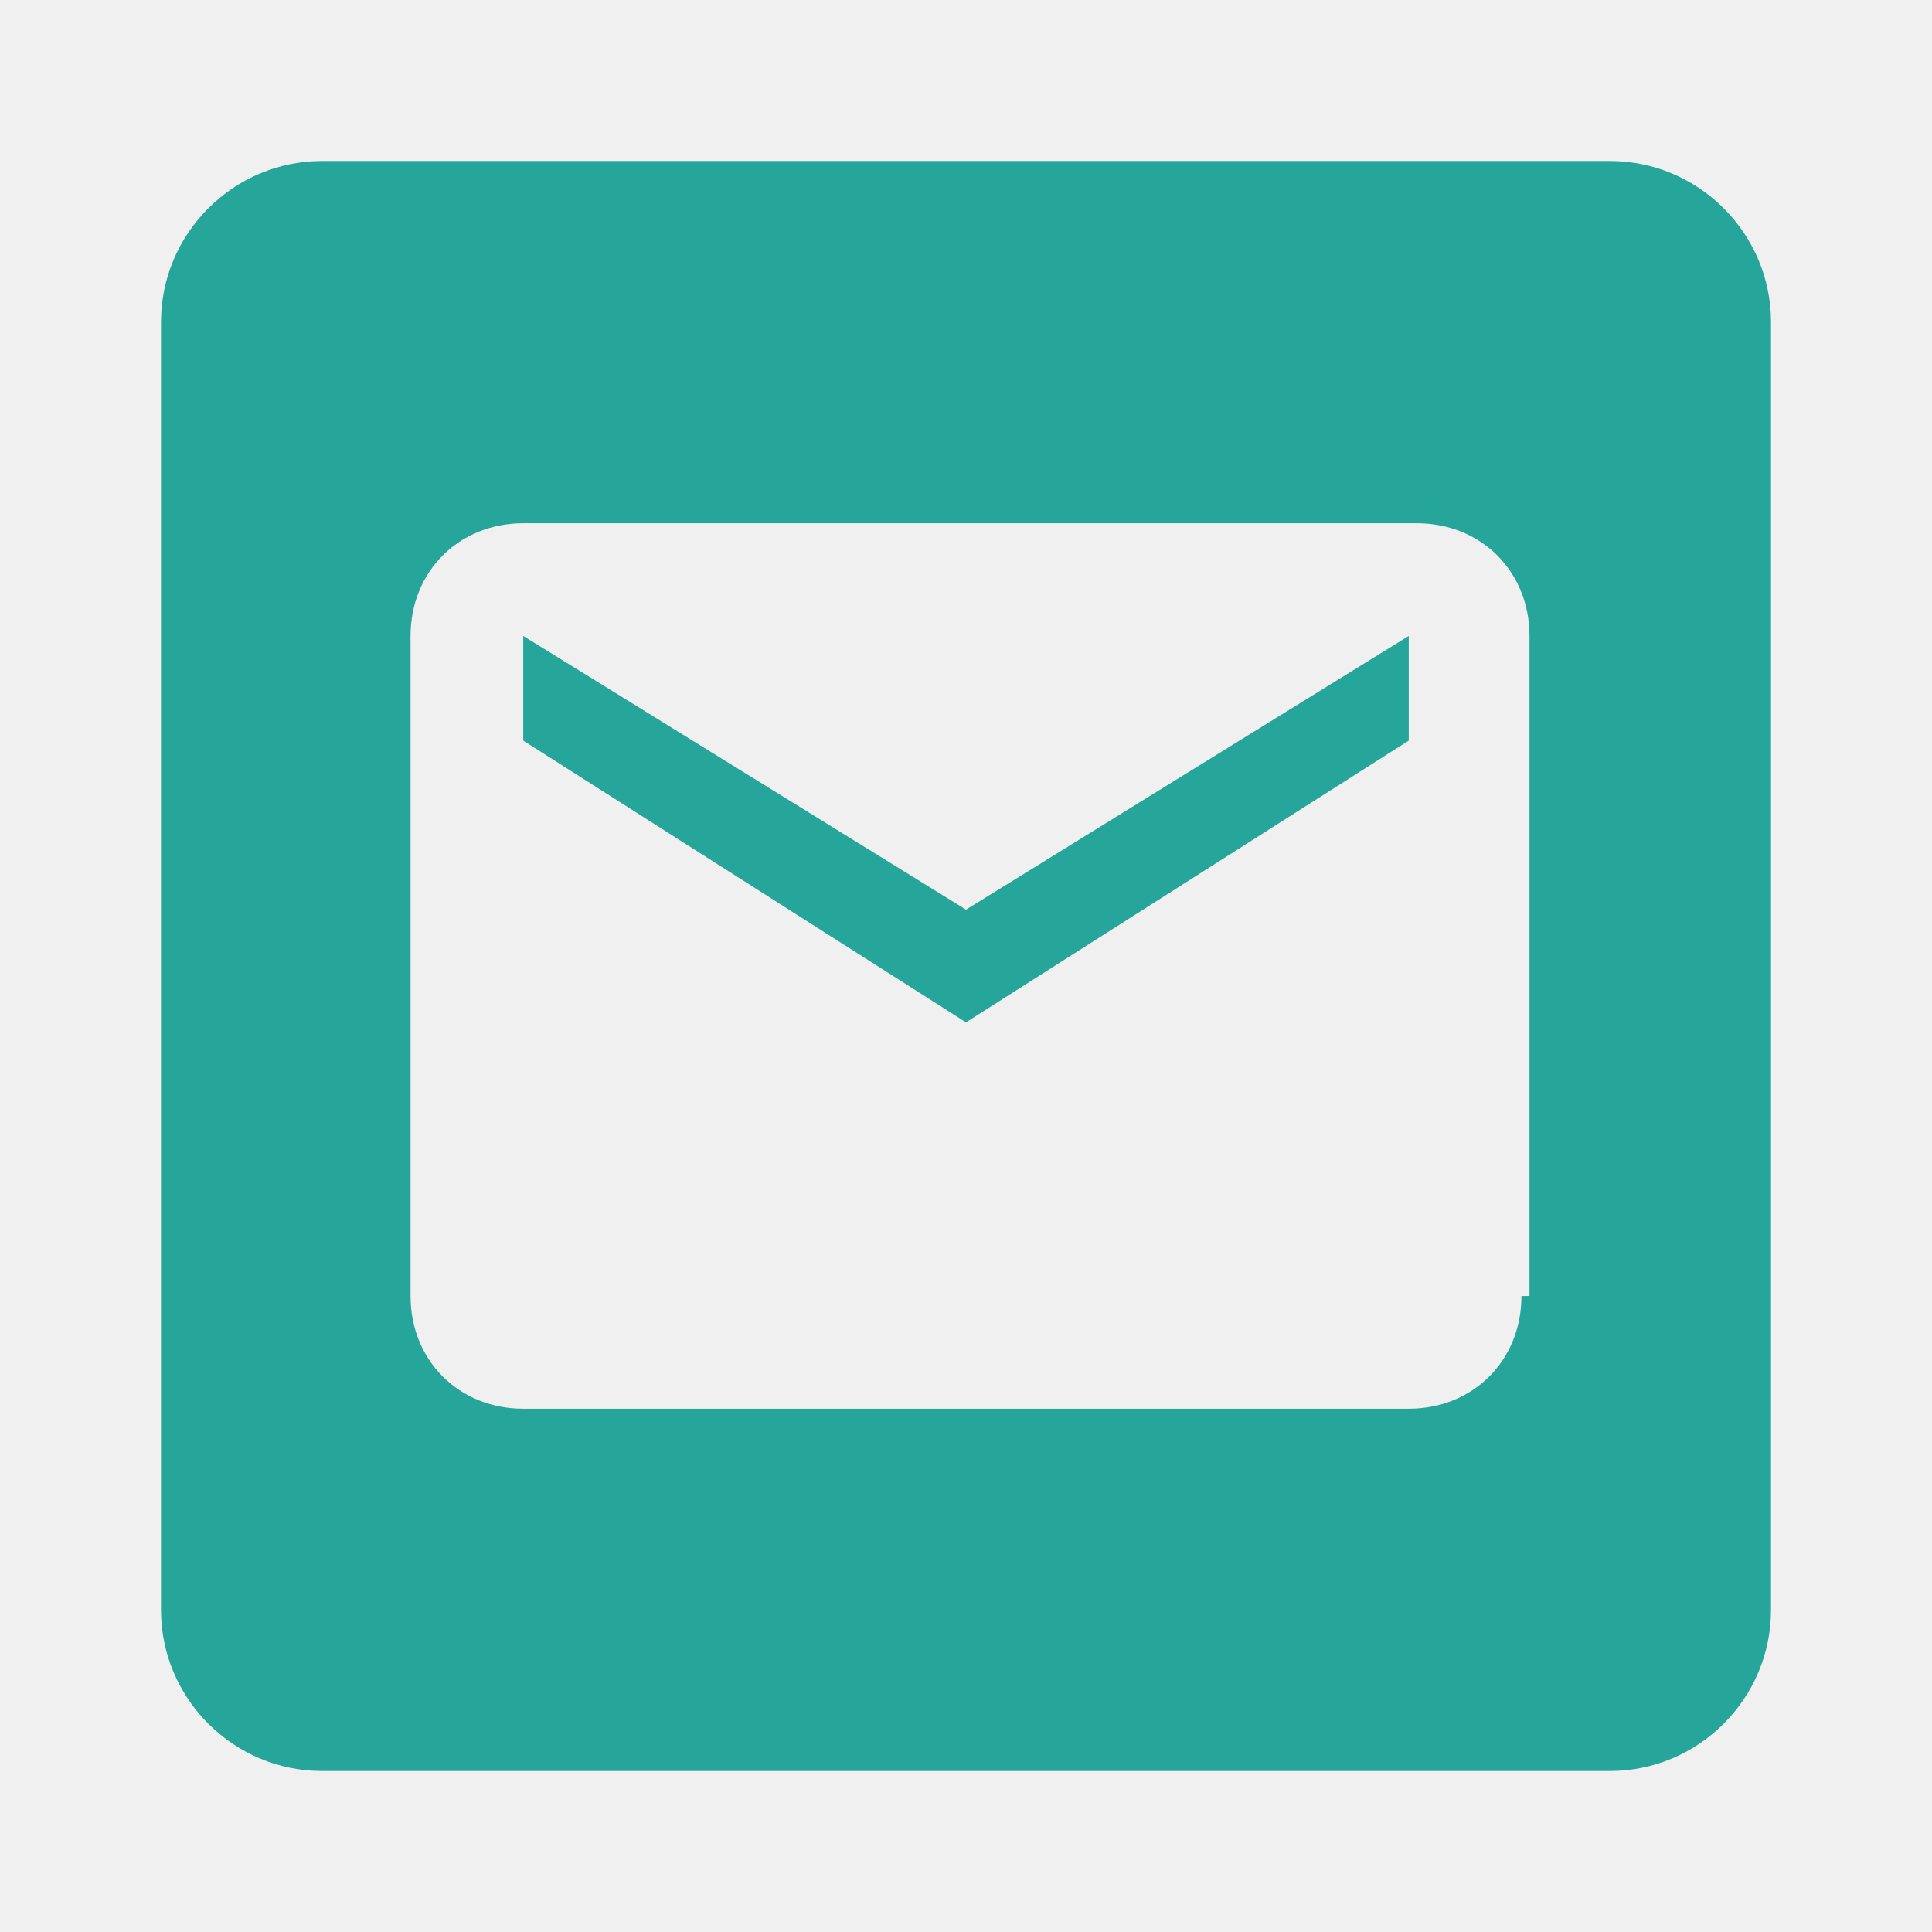
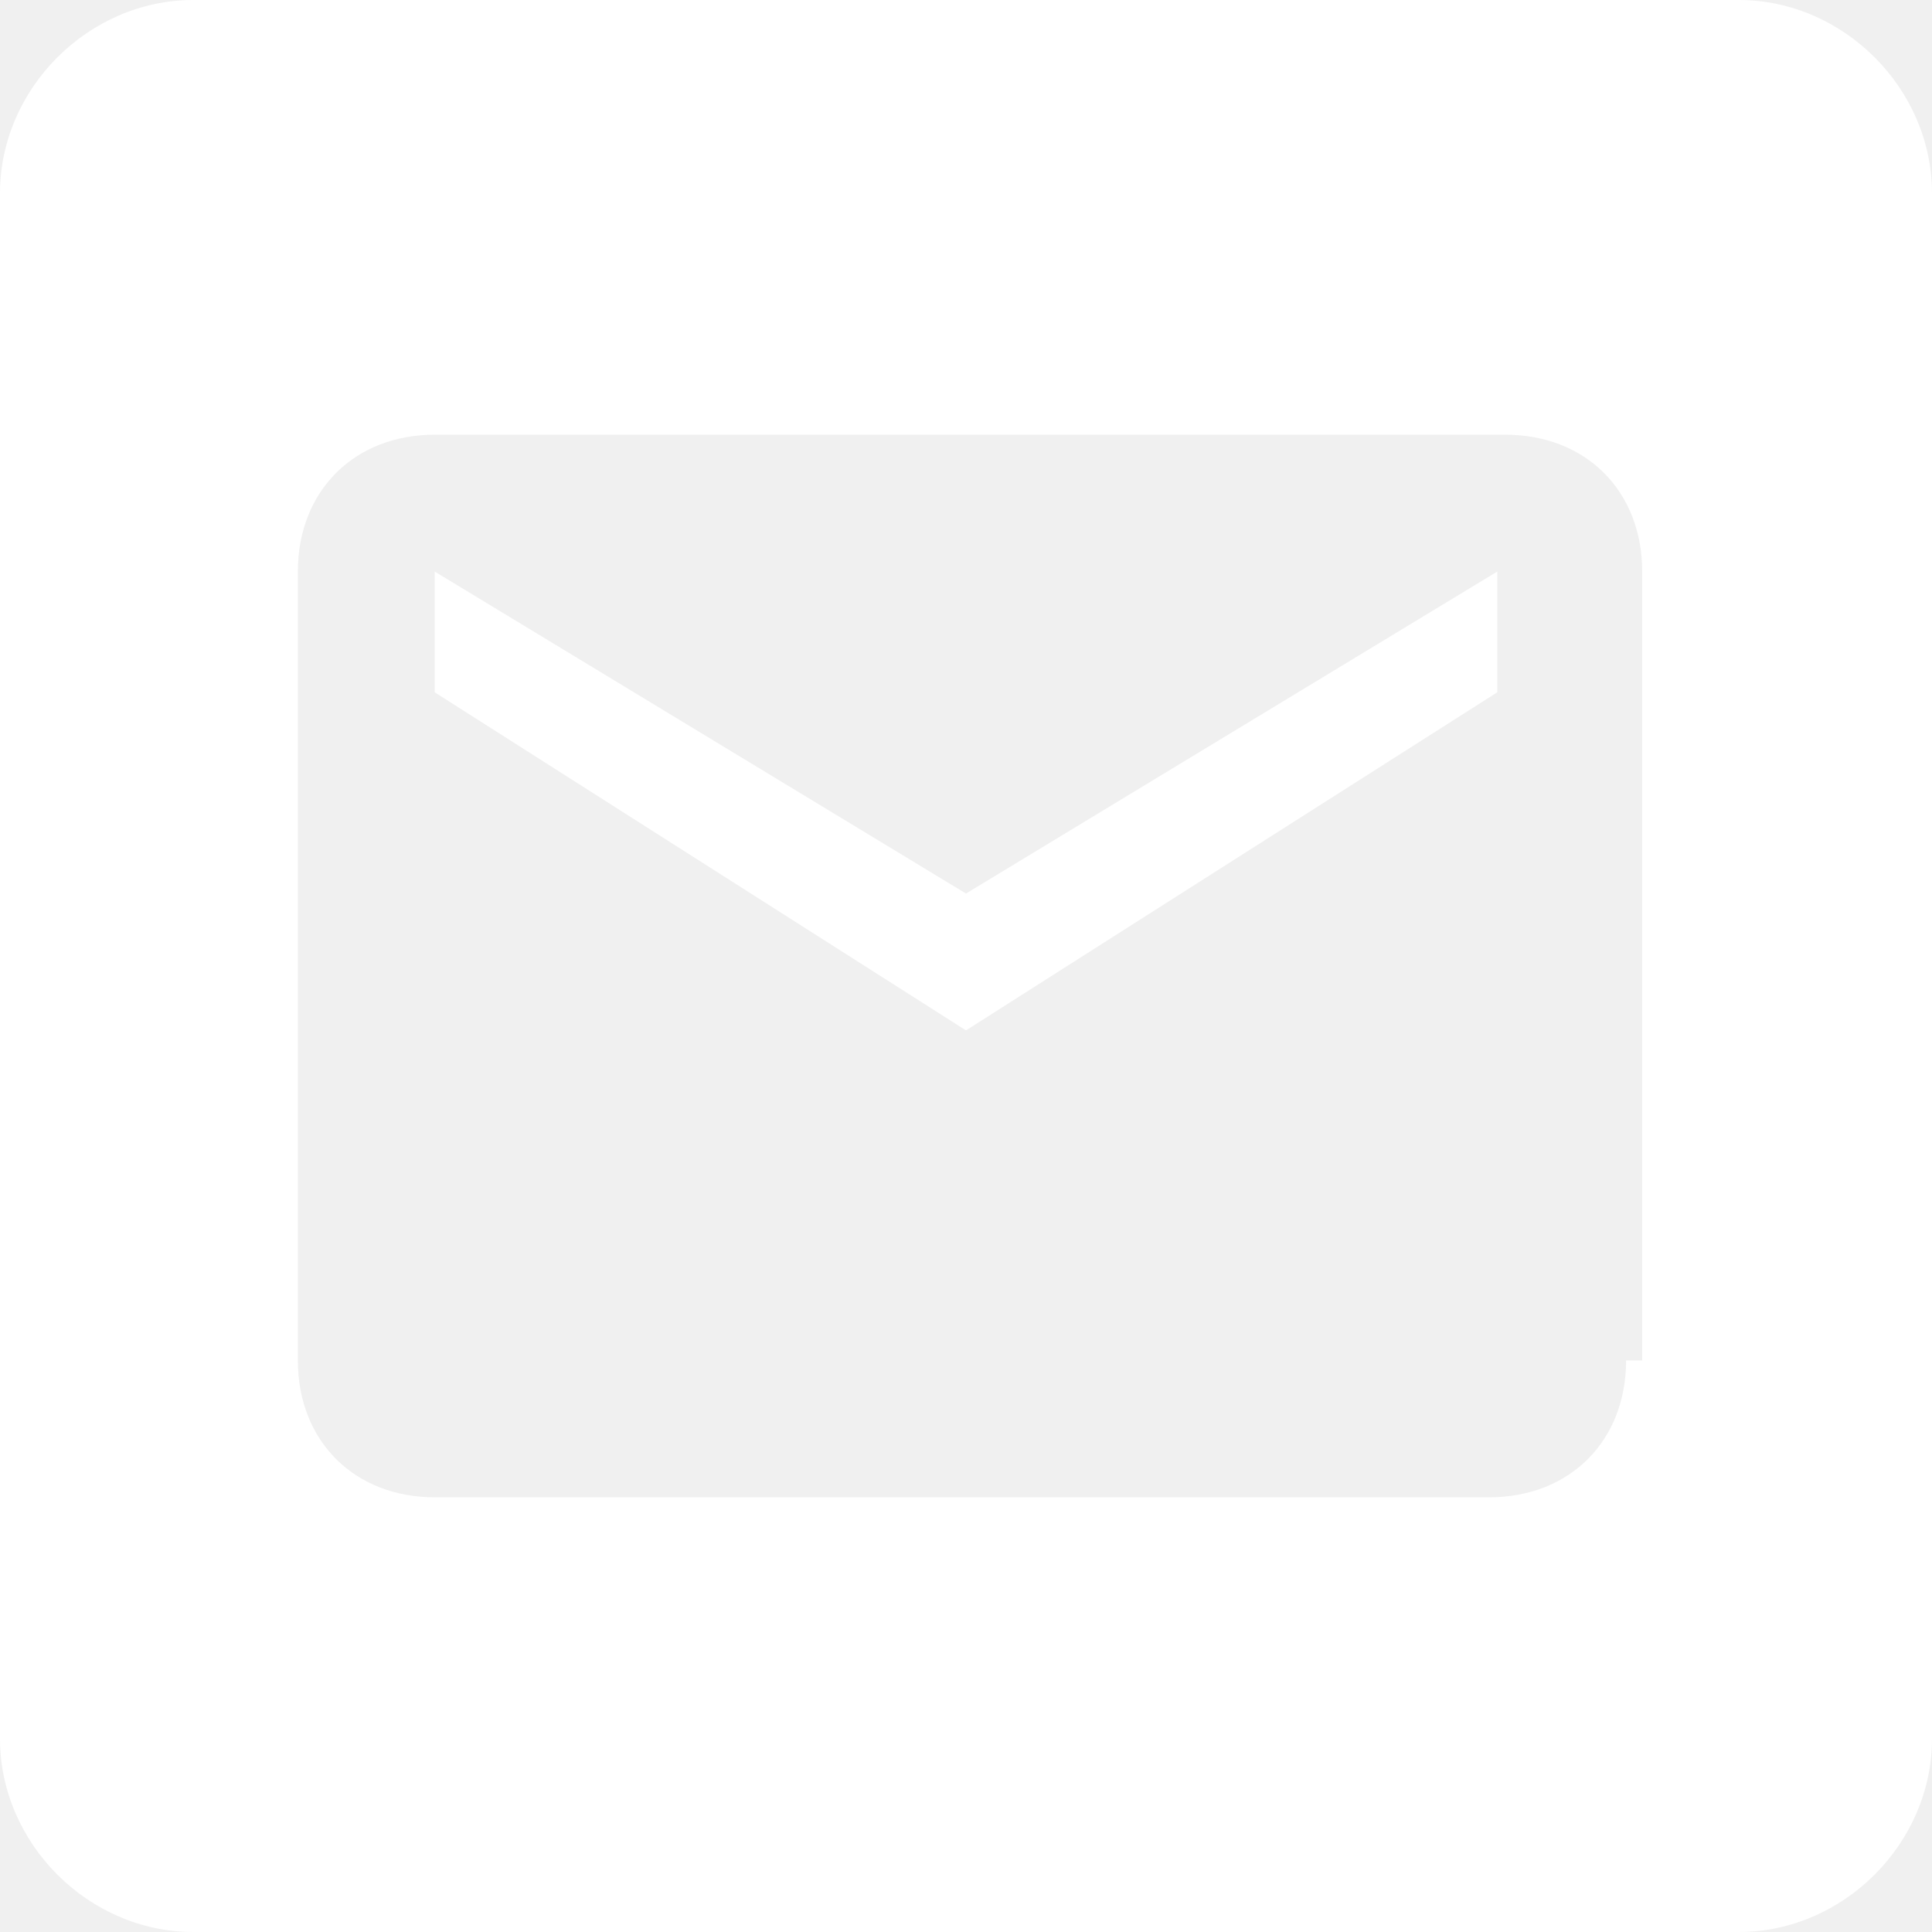
<svg xmlns="http://www.w3.org/2000/svg" version="1.1" id="Layer_1" x="0px" y="0px" viewBox="0 0 24 24" enable-background="new 0 0 24 24" xml:space="preserve">
  <g>
-     <polygon fill="#26A59A" points="6.5,7.9 6.5,9.2 12,12.7 17.5,9.2 17.5,7.9 12,11.3  " />
-     <path fill="#26A59A" d="M20,2H4C2.9,2,2,2.9,2,4v16c0,1.1,0.9,2,2,2h16c1.1,0,2-0.9,2-2V4C22,2.9,21.1,2,20,2z M18.9,16.1   c0,0.8-0.6,1.4-1.4,1.4H6.5c-0.8,0-1.4-0.6-1.4-1.4V7.9c0-0.8,0.6-1.4,1.4-1.4h11.1c0.8,0,1.4,0.6,1.4,1.4V16.1z" />
+     <polygon fill="#ffffff" points="5.4,7.1 5.4,8.6 12,12.8 18.6,8.6 18.6,7.1 12,11.1  " />
+     <path fill="#ffffff" d="M21.6,0H2.4C1.1,0,0,1.1,0,2.4v19.2C0,22.9,1.1,24,2.4,24h19.2c1.3,0,2.4-1.1,2.4-2.4V2.4   C24,1.1,22.9,0,21.6,0z M20.2,16.9c0,1-0.7,1.7-1.7,1.7H5.4c-1,0-1.7-0.7-1.7-1.7V7.1c0-1,0.7-1.7,1.7-1.7h13.3   c1,0,1.7,0.7,1.7,1.7v9.8H20.2z" />
  </g>
</svg>
